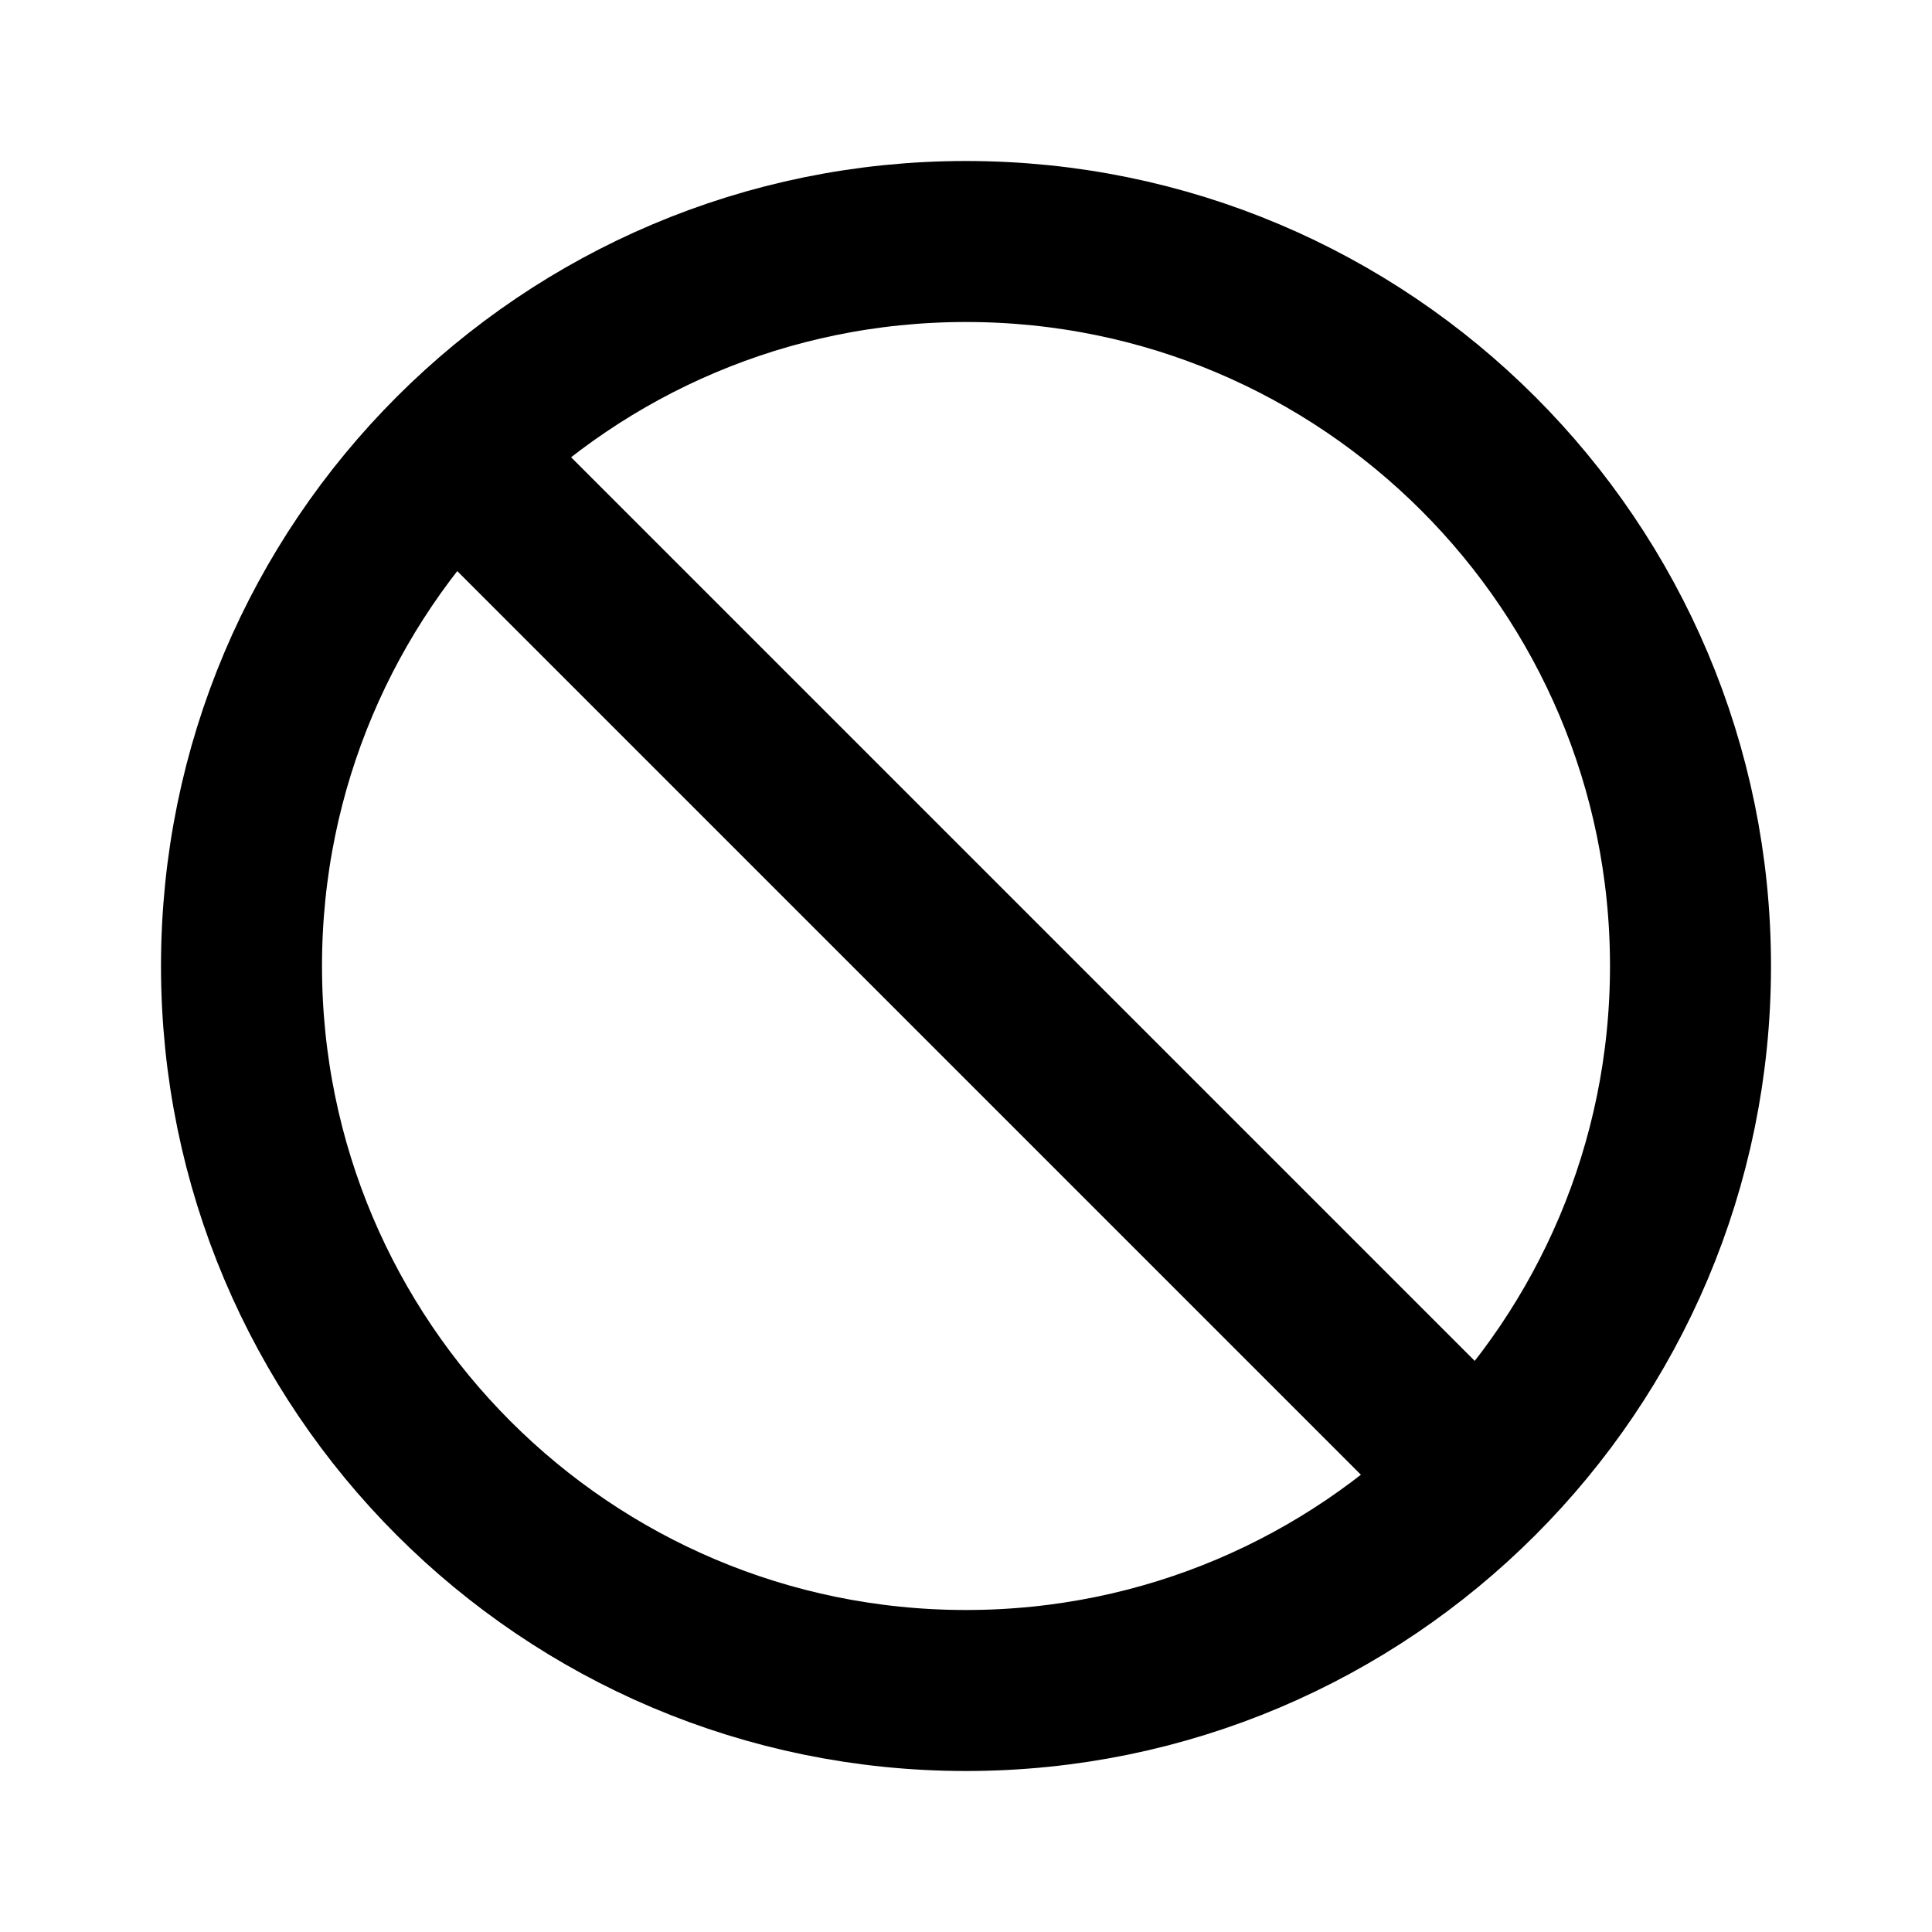
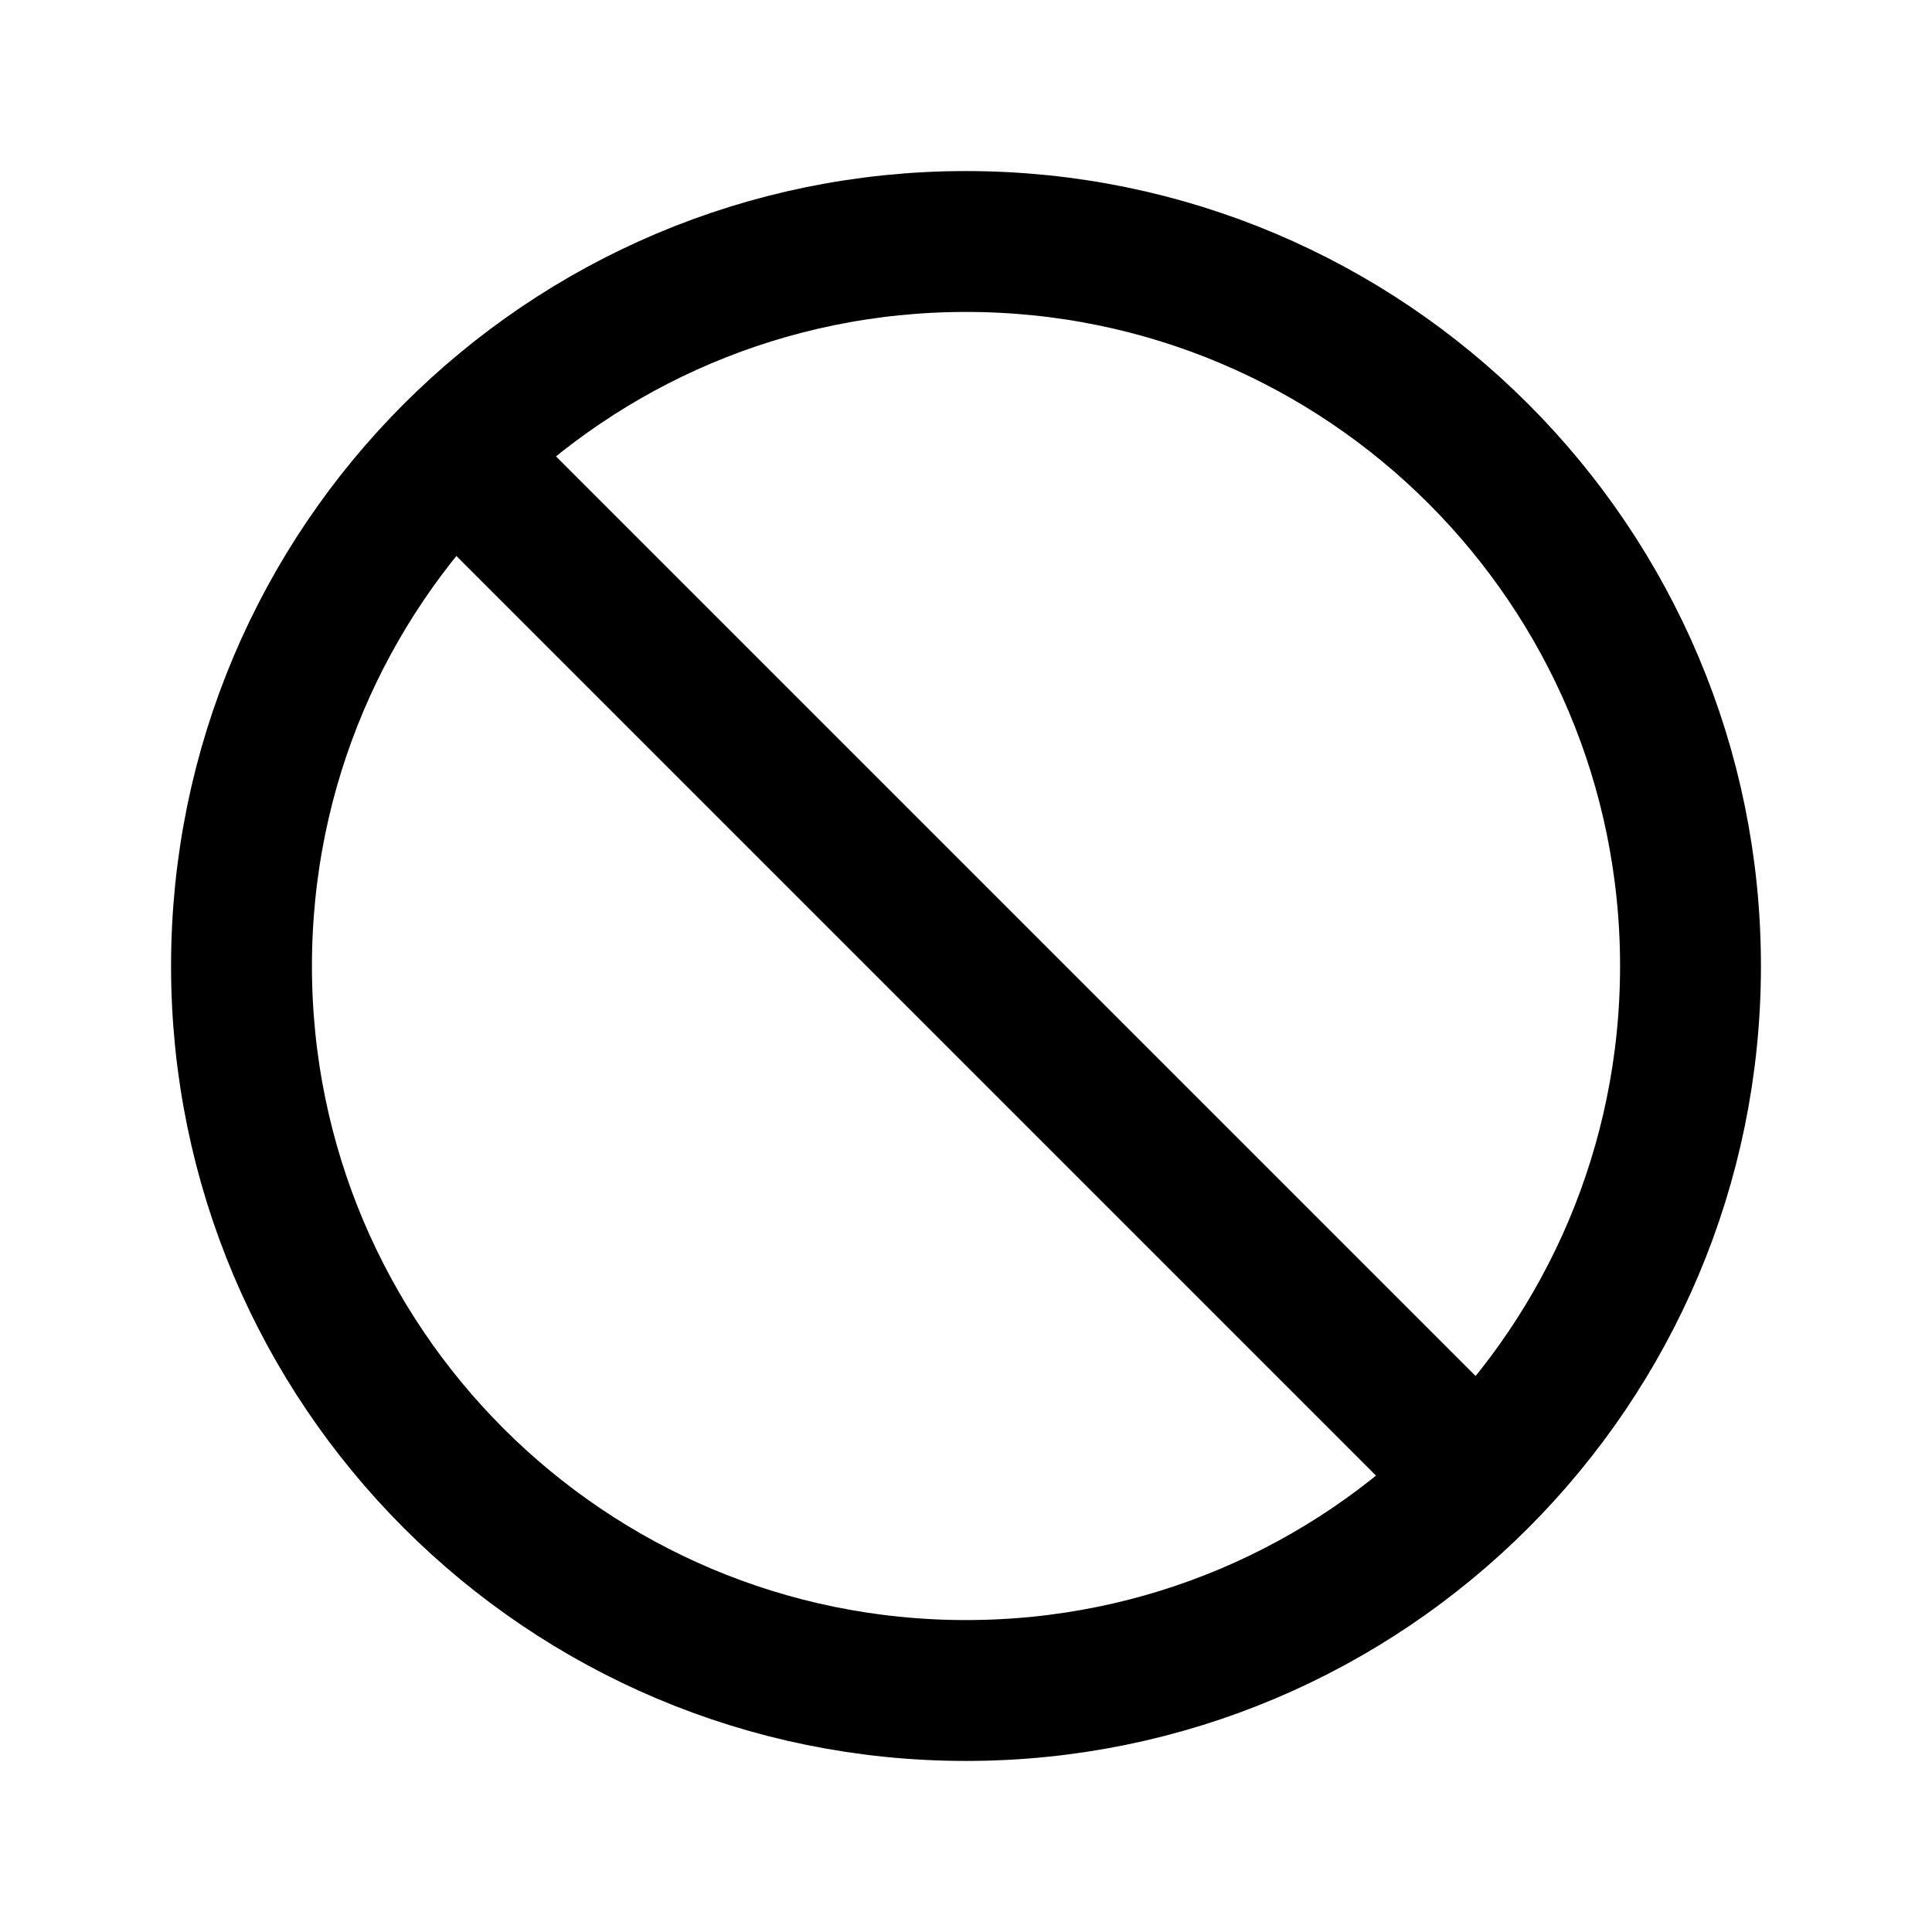
- <svg xmlns="http://www.w3.org/2000/svg" width="24" height="24" viewBox="0 0 24 24" fill="none" stroke="currentColor" stroke-width="2" stroke-linecap="round" stroke-linejoin="round" class="icon icon-tabler icons-tabler-outline icon-tabler-ban">
+ <svg xmlns="http://www.w3.org/2000/svg" width="24" height="24" viewBox="0 0 24 24" fill="none" stroke="currentColor" stroke-width="1.75" stroke-linecap="round" stroke-linejoin="round" class="icon icon-tabler icons-tabler-outline icon-tabler-ban">
  <path stroke="none" d="M0 0h24v24H0z" fill="none" />
  <path d="M3 12a9 9 0 1 0 18 0a9 9 0 1 0 -18 0" />
  <path d="M5.7 5.7l12.6 12.6" />
</svg>
